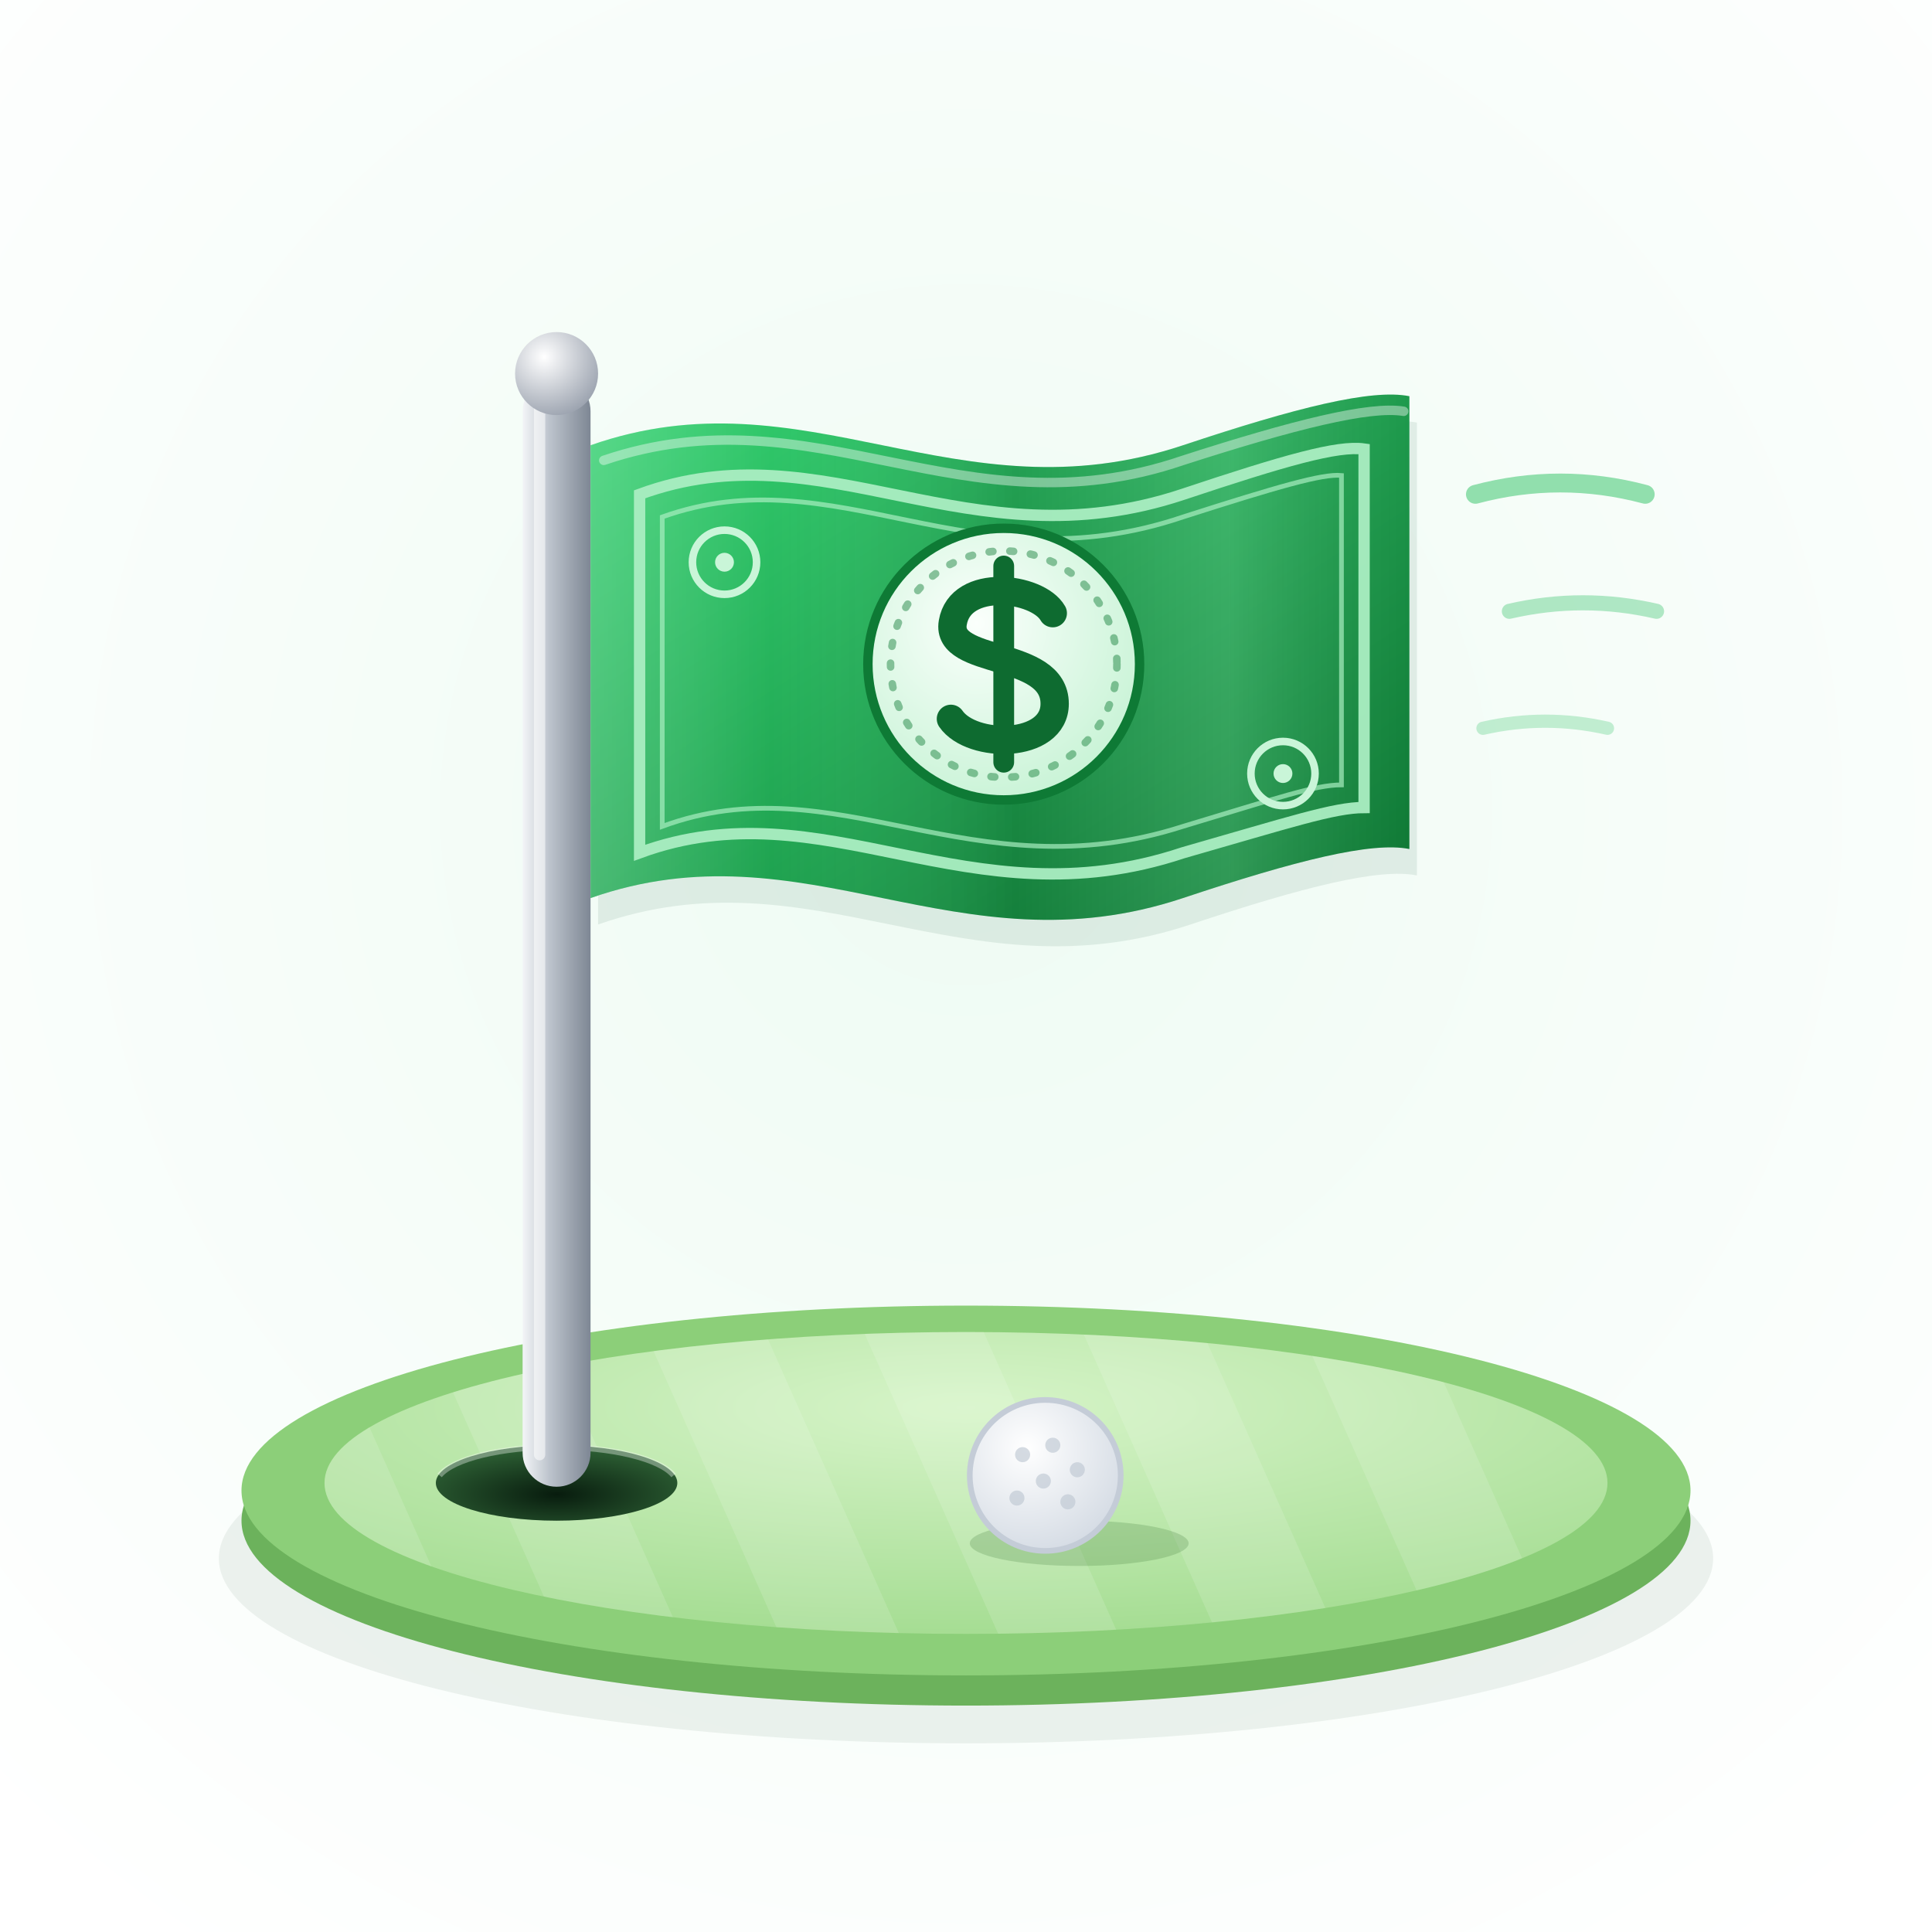
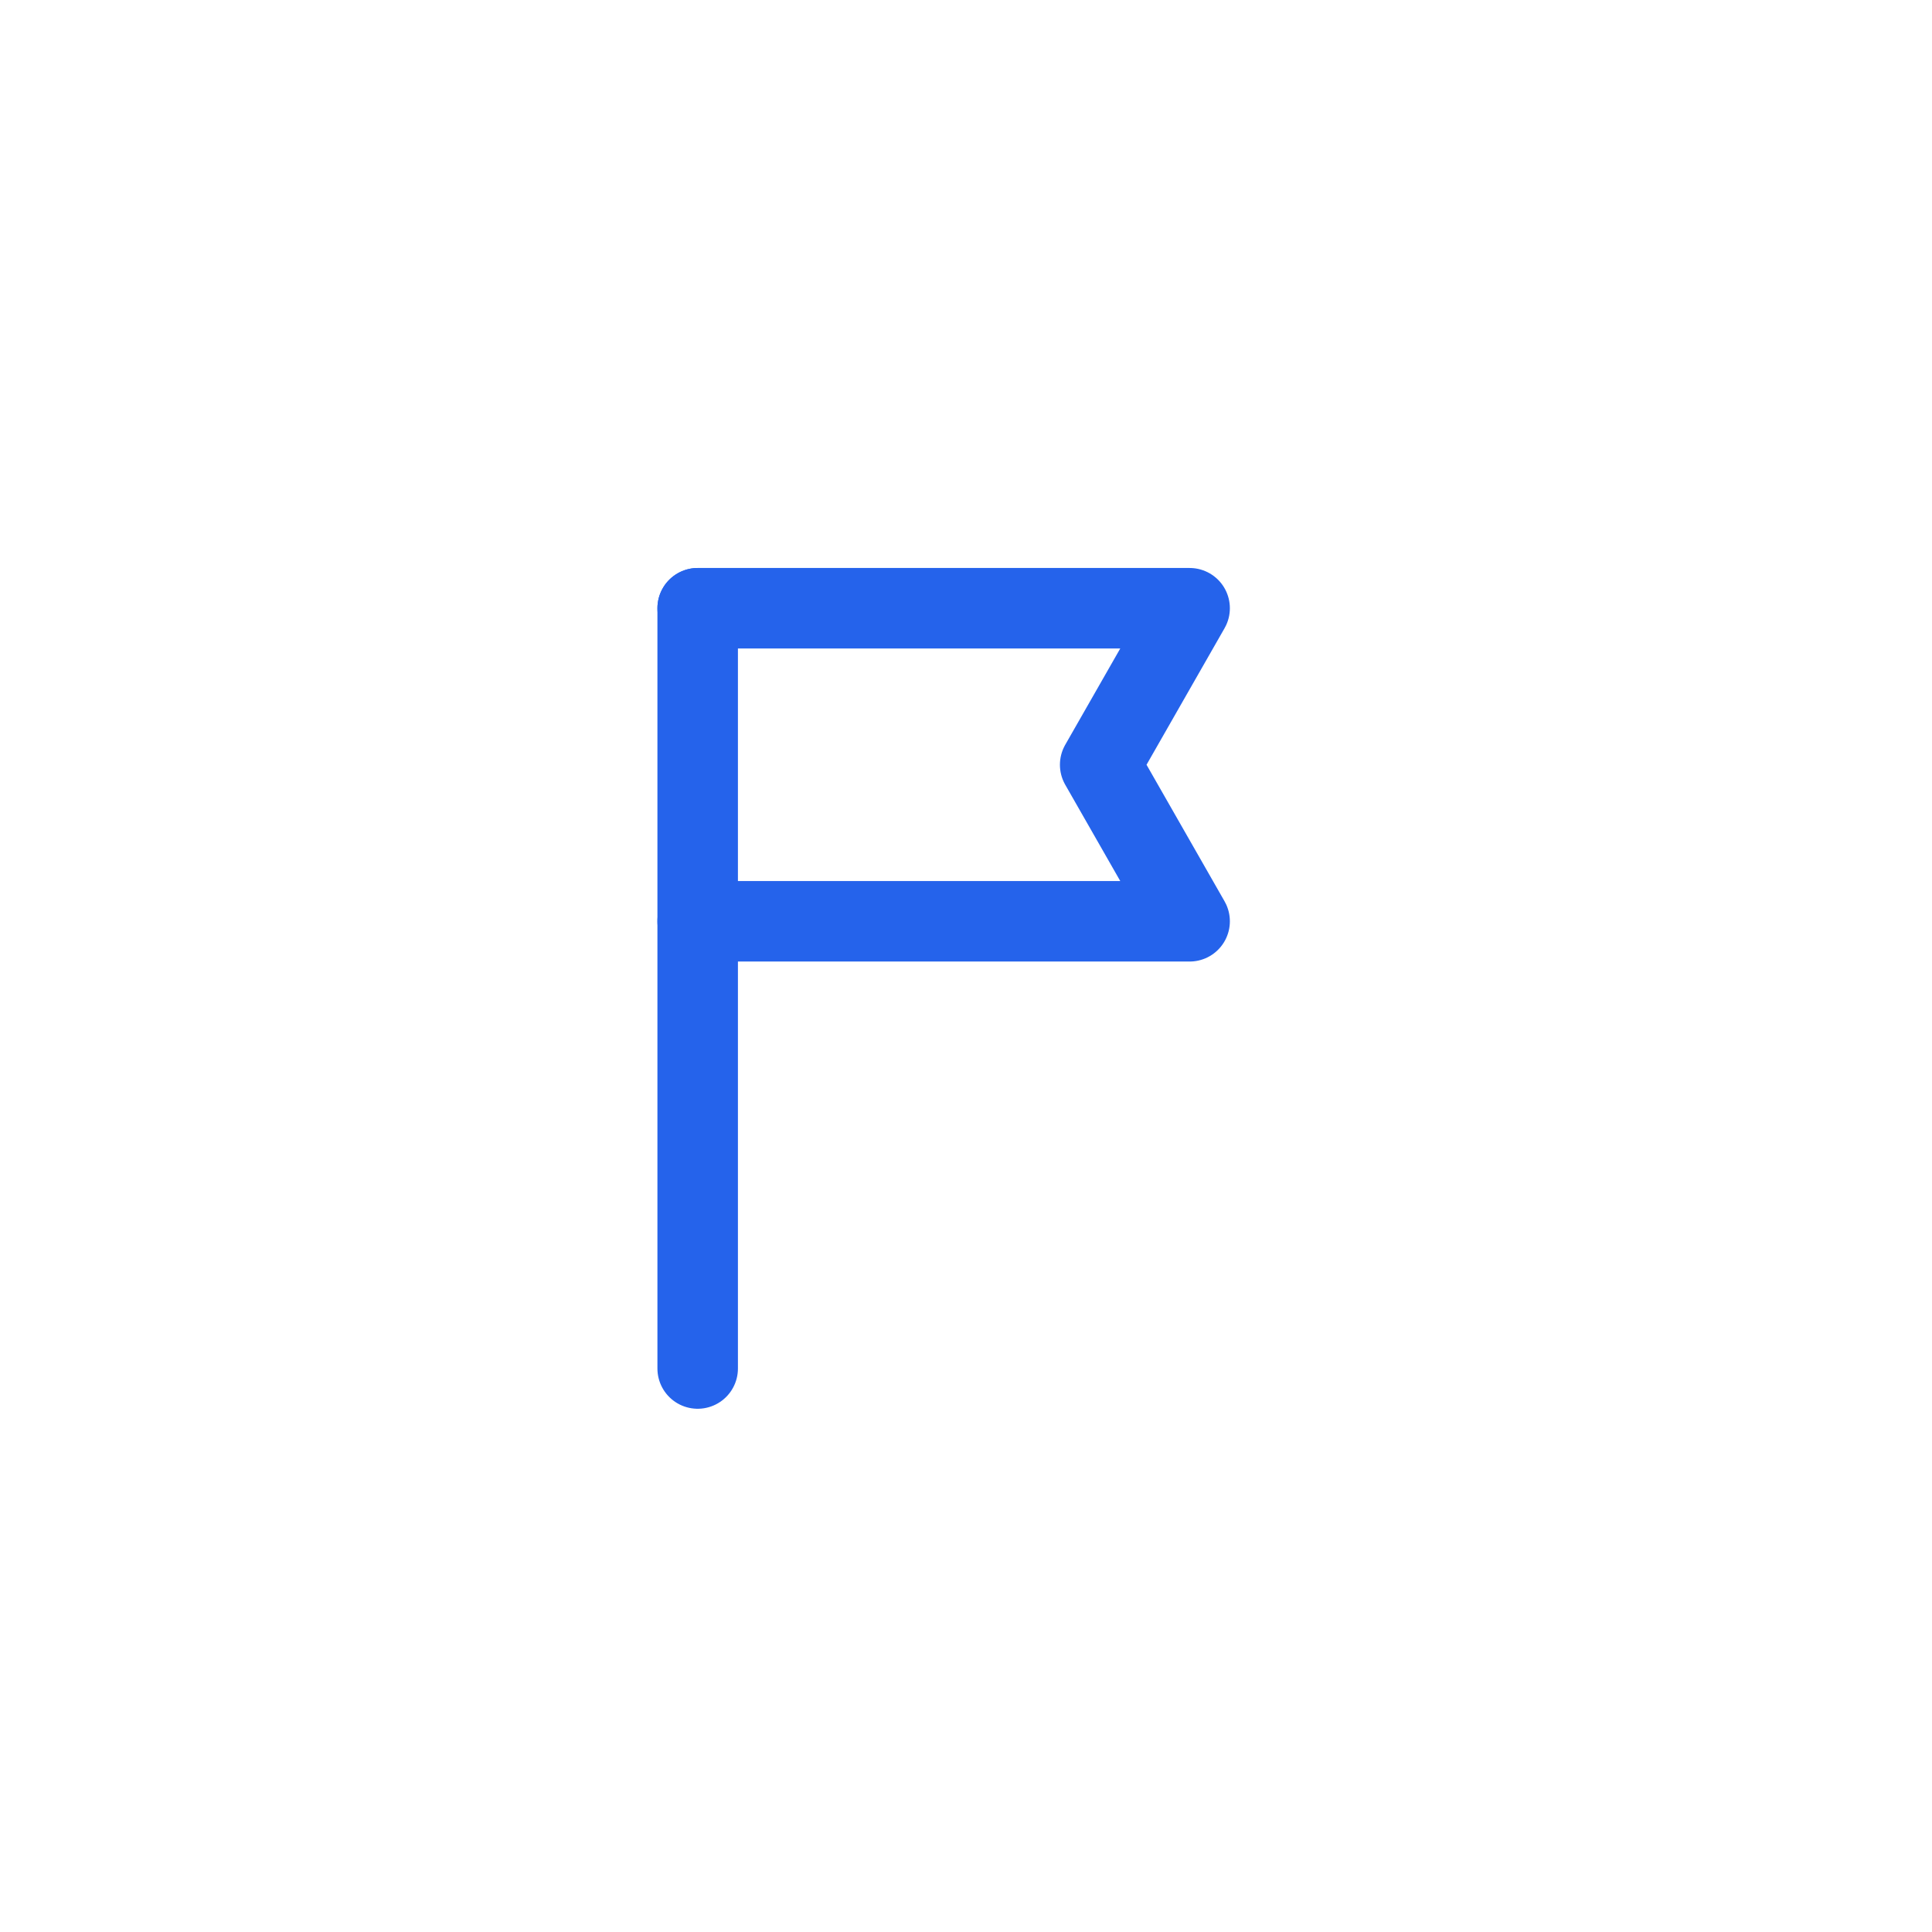
<svg xmlns="http://www.w3.org/2000/svg" width="1024" height="1024" viewBox="0 0 1024 1024">
-   <defs>
-     <radialGradient id="qBg" cx="0.5" cy="0.42" r="0.72">
-       <stop offset="0" stop-color="#EEFBF3" />
-       <stop offset="1" stop-color="#FFFFFF" />
-     </radialGradient>
-     <radialGradient id="qSurface" cx="0.5" cy="0.25" r="0.85">
-       <stop offset="0" stop-color="#D6F4C8" />
-       <stop offset="1" stop-color="#9FDA8C" />
-     </radialGradient>
-     <clipPath id="qSurfaceClip">
-       <ellipse cx="512" cy="786" rx="340" ry="80" />
-     </clipPath>
-     <radialGradient id="qHole" cx="0.5" cy="0.65" r="0.6">
-       <stop offset="0" stop-color="#081C0E" />
-       <stop offset="1" stop-color="#2C5E33" />
-     </radialGradient>
-     <linearGradient id="qPole" x1="0" y1="0" x2="1" y2="0">
-       <stop offset="0" stop-color="#F3F5F7" />
-       <stop offset="0.4" stop-color="#BCC3CC" />
-       <stop offset="1" stop-color="#7E8794" />
-     </linearGradient>
-     <radialGradient id="qCap" cx="0.35" cy="0.3" r="0.8">
-       <stop offset="0" stop-color="#FFFFFF" />
-       <stop offset="1" stop-color="#959DAA" />
-     </radialGradient>
-     <linearGradient id="qBill" x1="0" y1="0" x2="1" y2="1">
-       <stop offset="0" stop-color="#34D271" />
-       <stop offset="1" stop-color="#0F7F37" />
-     </linearGradient>
-     <linearGradient id="qWave" gradientUnits="userSpaceOnUse" x1="313" y1="0" x2="747" y2="0">
-       <stop offset="0" stop-color="#FFFFFF" stop-opacity="0.18" />
-       <stop offset="0.22" stop-color="#FFFFFF" stop-opacity="0" />
-       <stop offset="0.52" stop-color="#000000" stop-opacity="0.13" />
-       <stop offset="0.78" stop-color="#FFFFFF" stop-opacity="0.12" />
-       <stop offset="1" stop-color="#000000" stop-opacity="0.08" />
-     </linearGradient>
-     <radialGradient id="qMedal" cx="0.4" cy="0.35" r="0.75">
-       <stop offset="0" stop-color="#FBFFFC" />
-       <stop offset="1" stop-color="#C3F2D2" />
-     </radialGradient>
-     <radialGradient id="qBall" cx="0.38" cy="0.32" r="0.75">
-       <stop offset="0" stop-color="#FFFFFF" />
-       <stop offset="1" stop-color="#D3DAE3" />
-     </radialGradient>
-   </defs>
-   <rect width="1024" height="1024" fill="url(#qBg)" />
-   <ellipse cx="512" cy="826" rx="396" ry="98" fill="#1B3A1F" fill-opacity="0.07" />
-   <ellipse cx="512" cy="806" rx="384" ry="98" fill="#6CB25C" />
-   <ellipse cx="512" cy="790" rx="384" ry="98" fill="#8CCF79" />
-   <ellipse cx="512" cy="786" rx="340" ry="80" fill="url(#qSurface)" />
-   <g clip-path="url(#qSurfaceClip)" fill="#FFFFFF" fill-opacity="0.13">
-     <rect x="150" y="640" width="58" height="300" transform="rotate(-24 179 790)" />
-     <rect x="266" y="640" width="58" height="300" transform="rotate(-24 295 790)" />
-     <rect x="382" y="640" width="58" height="300" transform="rotate(-24 411 790)" />
-     <rect x="498" y="640" width="58" height="300" transform="rotate(-24 527 790)" />
-     <rect x="614" y="640" width="58" height="300" transform="rotate(-24 643 790)" />
-     <rect x="730" y="640" width="58" height="300" transform="rotate(-24 759 790)" />
-   </g>
-   <ellipse cx="572" cy="818" rx="58" ry="12" fill="#2F6B2A" fill-opacity="0.2" />
-   <ellipse cx="295" cy="786" rx="64" ry="20" fill="url(#qHole)" />
-   <path d="M233 782 A64 20 0 0 1 357 782" fill="none" stroke="#FFFFFF" stroke-opacity="0.35" stroke-width="3" />
-   <rect x="277" y="200" width="36" height="588" rx="18" fill="url(#qPole)" />
-   <rect x="283" y="214" width="6" height="560" rx="3" fill="#FFFFFF" fill-opacity="0.55" />
-   <circle cx="295" cy="198" r="22" fill="url(#qCap)" />
-   <path d="M317 250 C431 210 511 290 631 250 C691 230 731 220 751 224 L751 464 C731 460 691 470 631 490 C511 530 431 450 317 490 Z" fill="#0F5132" fill-opacity="0.09" />
-   <path d="M313 236 C427 196 507 276 627 236 C687 216 727 206 747 210 L747 450 C727 446 687 456 627 476 C507 516 427 436 313 476 Z" fill="url(#qBill)" />
-   <path d="M313 236 C427 196 507 276 627 236 C687 216 727 206 747 210 L747 450 C727 446 687 456 627 476 C507 516 427 436 313 476 Z" fill="url(#qWave)" />
-   <path d="M339 262 C437 226 513 300 627 262 C681 244 709 236 723 238 L723 428 C707 428 683 436 627 452 C513 490 437 416 339 452 Z" fill="none" stroke="#A9EEC1" stroke-width="6" stroke-opacity="0.95" />
-   <path d="M351 274 C443 241 515 312 627 274 C677 258 701 251 711 252 L711 416 C697 416 677 423 627 438 C515 474 443 404 351 438 Z" fill="none" stroke="#A9EEC1" stroke-width="2.5" stroke-opacity="0.7" />
-   <path d="M320 244 C432 206 510 284 627 244 C686 225 726 215 744 218" fill="none" stroke="#FFFFFF" stroke-opacity="0.4" stroke-width="5" stroke-linecap="round" />
-   <circle cx="384" cy="298" r="17" fill="none" stroke="#C9F5D8" stroke-width="4" />
-   <circle cx="384" cy="298" r="5" fill="#C9F5D8" />
-   <circle cx="680" cy="410" r="17" fill="none" stroke="#C9F5D8" stroke-width="4" />
-   <circle cx="680" cy="410" r="5" fill="#C9F5D8" />
-   <circle cx="532" cy="352" r="72" fill="url(#qMedal)" stroke="#0E7A35" stroke-width="5" />
-   <circle cx="532" cy="352" r="60" fill="none" stroke="#0E7A35" stroke-opacity="0.45" stroke-width="4" stroke-dasharray="2 9" stroke-linecap="round" />
-   <path d="M532 300 L532 404" stroke="#0E6B30" stroke-width="11" stroke-linecap="round" />
-   <path d="M558 325 C550 311 509 306 505 330 C501 353 559 344 559 373 C559 397 515 397 504 381" fill="none" stroke="#0E6B30" stroke-width="15" stroke-linecap="round" stroke-linejoin="round" />
-   <g fill="none" stroke="#7FD9A0" stroke-linecap="round">
-     <path d="M782 262 C812 254 842 254 872 262" stroke-width="10" stroke-opacity="0.85" />
-     <path d="M800 324 C826 318 852 318 878 324" stroke-width="8" stroke-opacity="0.6" />
-     <path d="M786 386 C808 381 830 381 852 386" stroke-width="7" stroke-opacity="0.45" />
-   </g>
-   <circle cx="554" cy="782" r="40" fill="url(#qBall)" stroke="#C4CCD7" stroke-width="3" />
-   <g fill="#BFC8D3" fill-opacity="0.65">
-     <circle cx="542" cy="771" r="4" />
-     <circle cx="558" cy="766" r="4" />
-     <circle cx="571" cy="779" r="4" />
-     <circle cx="553" cy="785" r="4" />
-     <circle cx="539" cy="794" r="4" />
-     <circle cx="566" cy="796" r="4" />
+   <rect width="1024" height="1024" fill="#ffffff" />
+   <g transform="translate(227.56 227.56) scale(23.7037)" fill="none" stroke="#2563eb" stroke-width="1.8" stroke-linecap="round" stroke-linejoin="round">
+     <path d="M6 21V4" />
+     <path d="M6 4h11l-2 3.5L17 11H6" />
  </g>
</svg>
